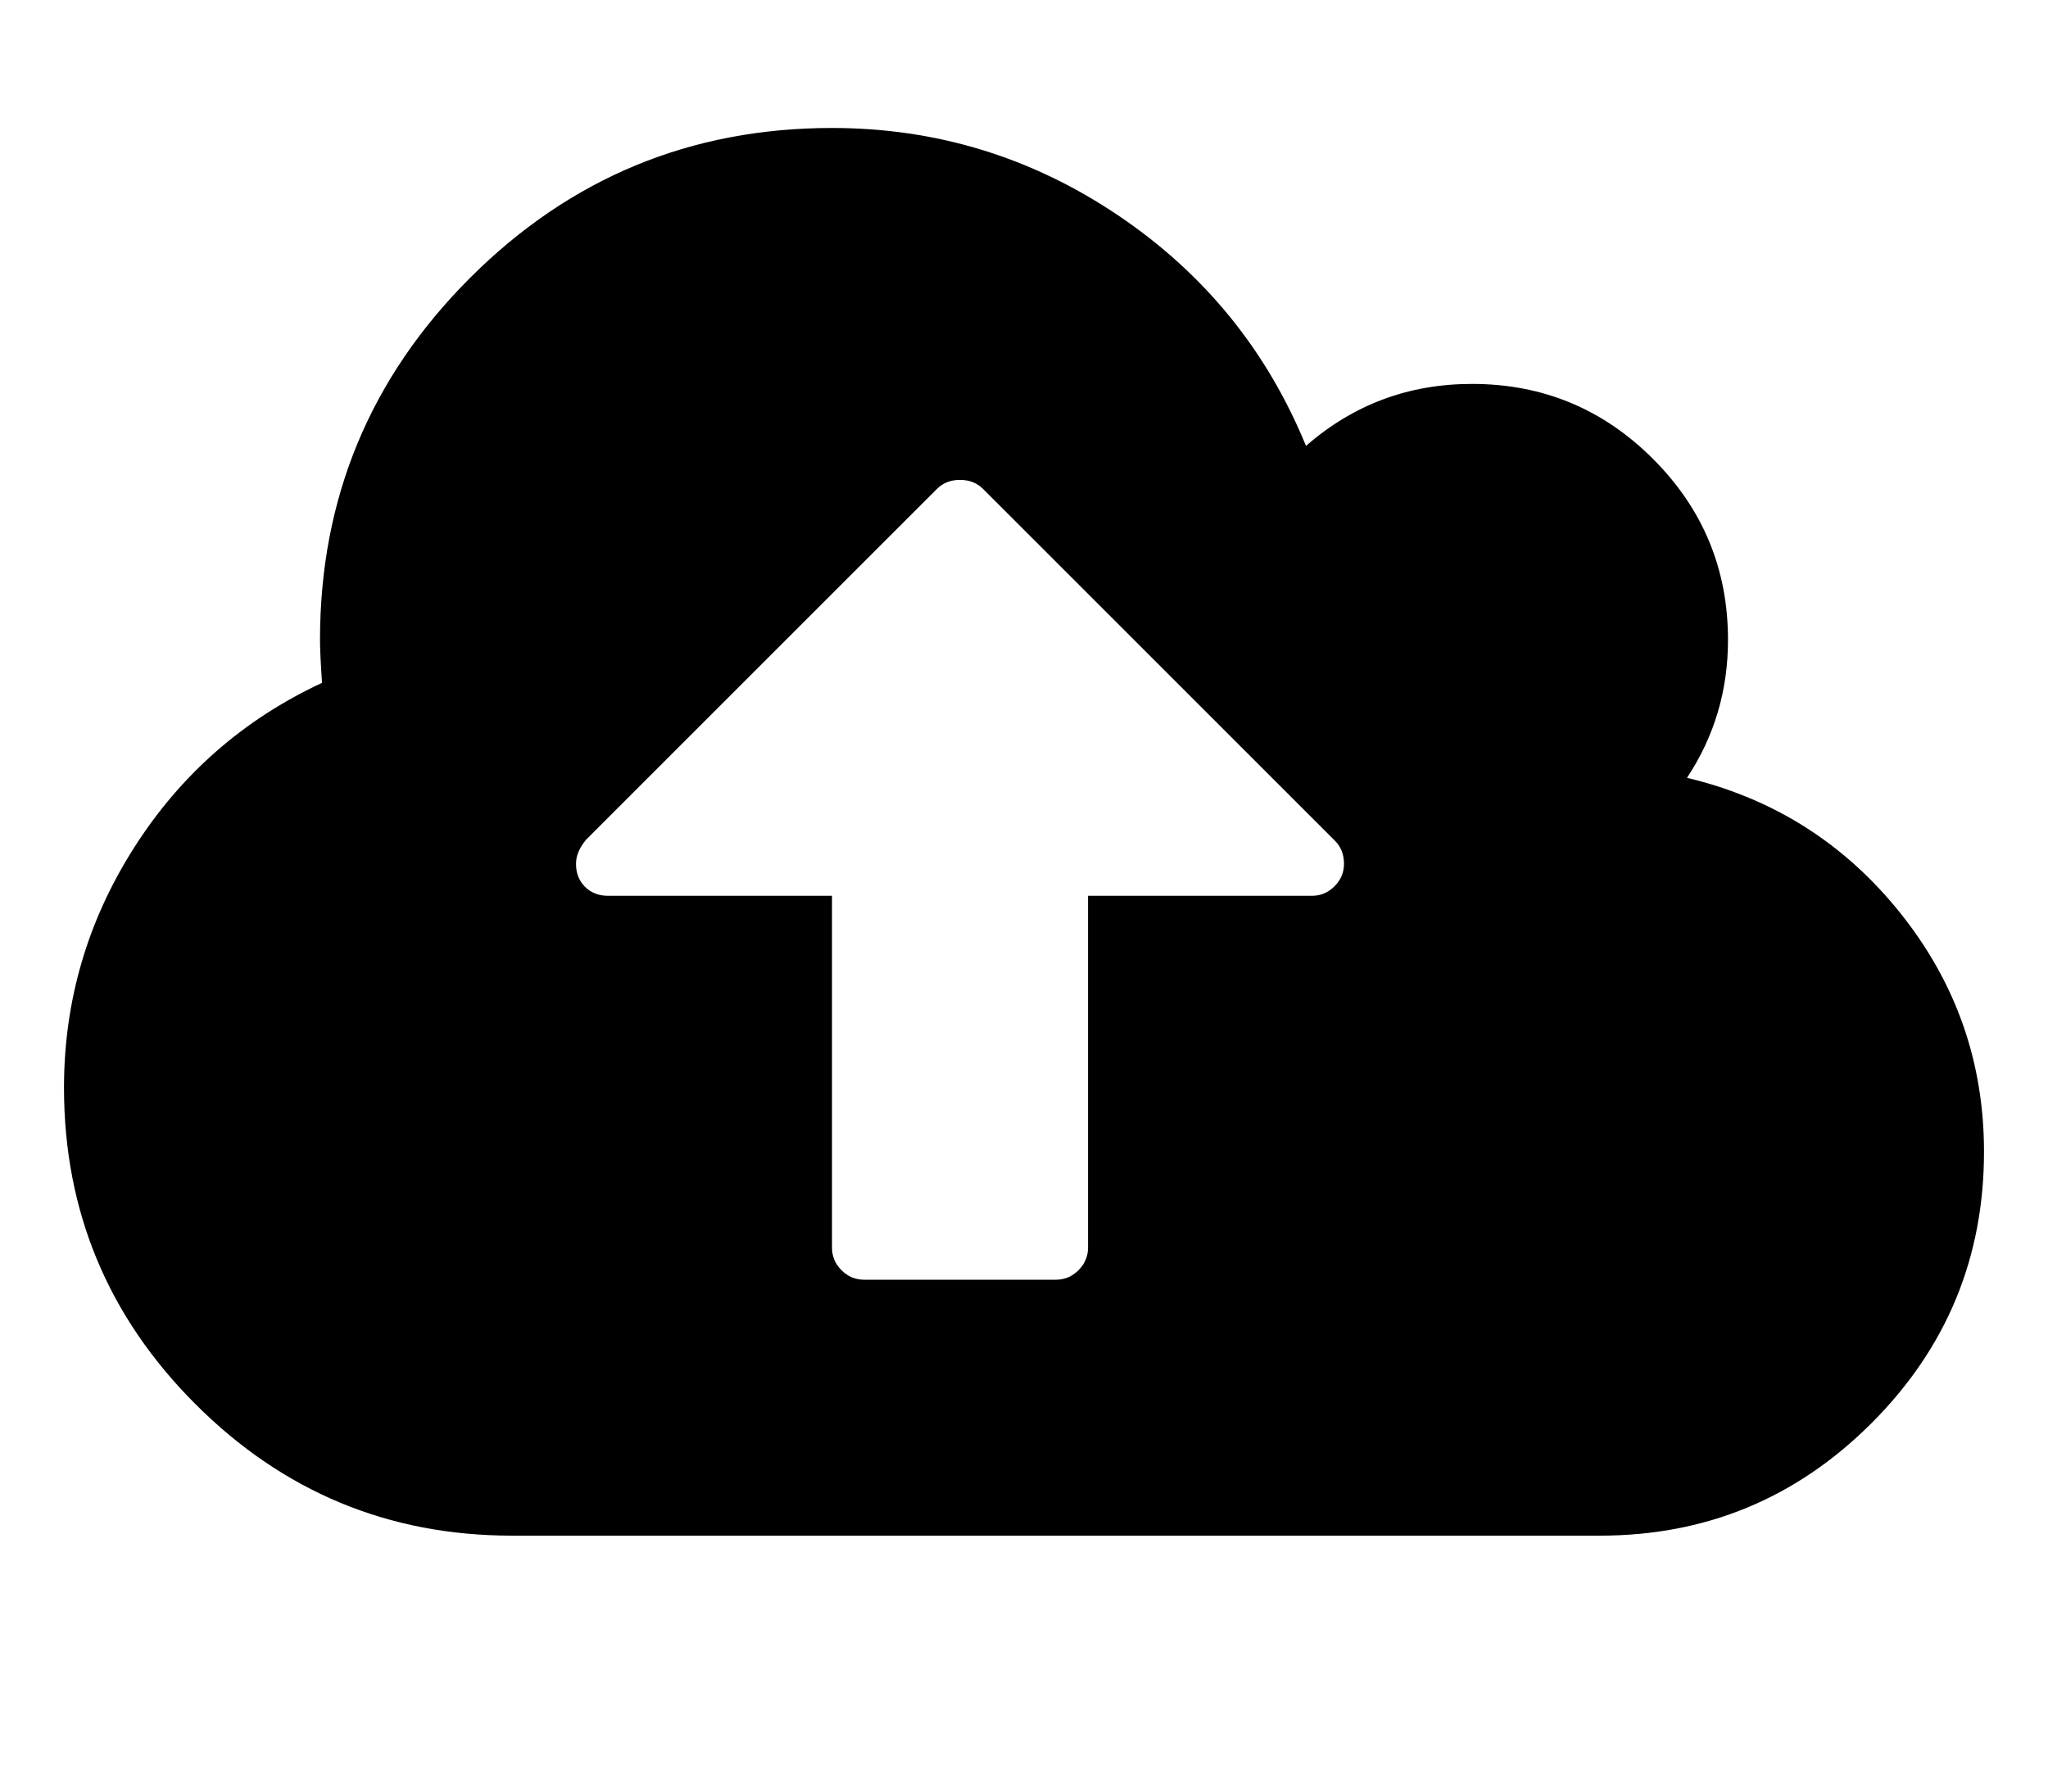
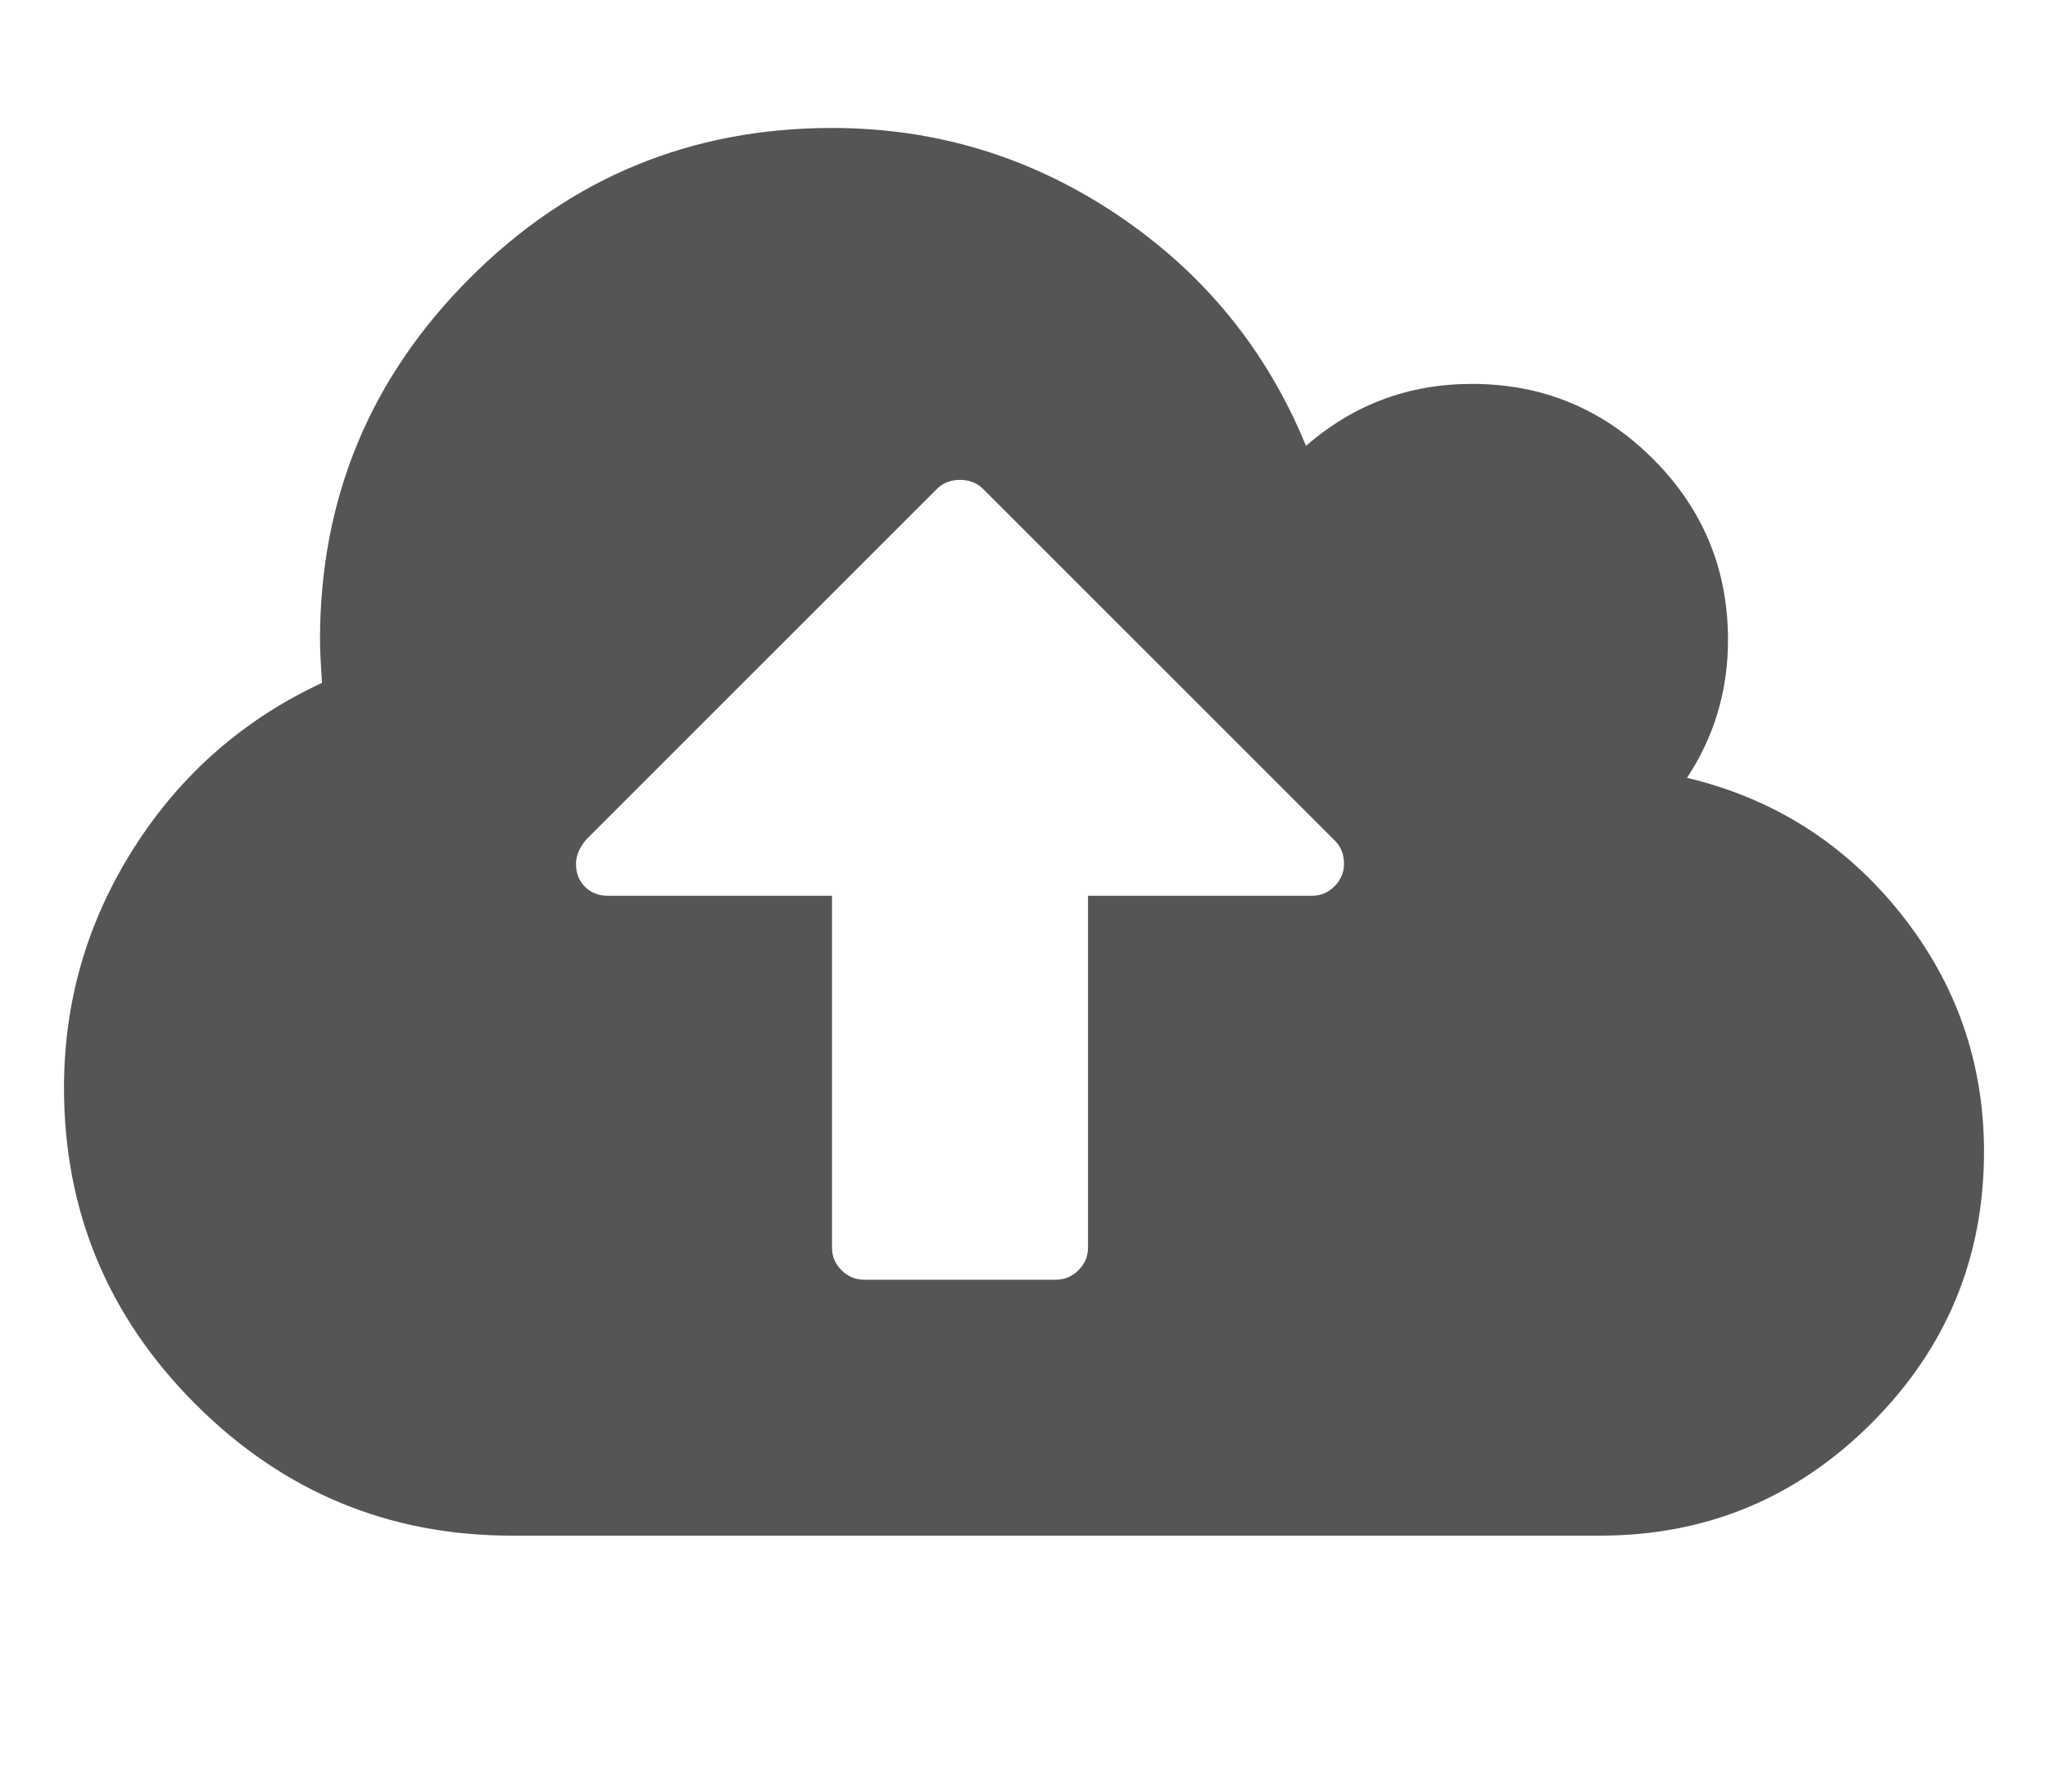
<svg xmlns="http://www.w3.org/2000/svg" width="2048" height="1792" viewBox="0 0 2048 1792">
-   <path d="M1344 864q0-14-9-23l-352-352q-9-9-23-9t-23 9l-351 351q-10 12-10 24 0 14 9 23t23 9h224v352q0 13 9.5 22.5t22.5 9.5h192q13 0 22.5-9.5t9.5-22.5v-352h224q13 0 22.5-9.5t9.5-22.5zm640 288q0 159-112.5 271.5t-271.5 112.5h-1088q-185 0-316.5-131.5t-131.5-316.5q0-130 70-240t188-165q-2-30-2-43 0-212 150-362t362-150q156 0 285.5 87t188.5 231q71-62 166-62 106 0 181 75t75 181q0 76-41 138 130 31 213.5 135.5t83.5 238.5z" />
+   <path d="M1344 864q0-14-9-23l-352-352q-9-9-23-9t-23 9l-351 351q-10 12-10 24 0 14 9 23t23 9h224v352q0 13 9.5 22.5t22.5 9.5h192q13 0 22.5-9.5t9.5-22.5v-352h224q13 0 22.5-9.5t9.5-22.5zm640 288q0 159-112.5 271.5t-271.5 112.5h-1088q-185 0-316.5-131.5t-131.5-316.5q0-130 70-240t188-165q-2-30-2-43 0-212 150-362t362-150q156 0 285.5 87t188.5 231q71-62 166-62 106 0 181 75t75 181q0 76-41 138 130 31 213.5 135.5t83.5 238.5z" fill="#555" />
</svg>
